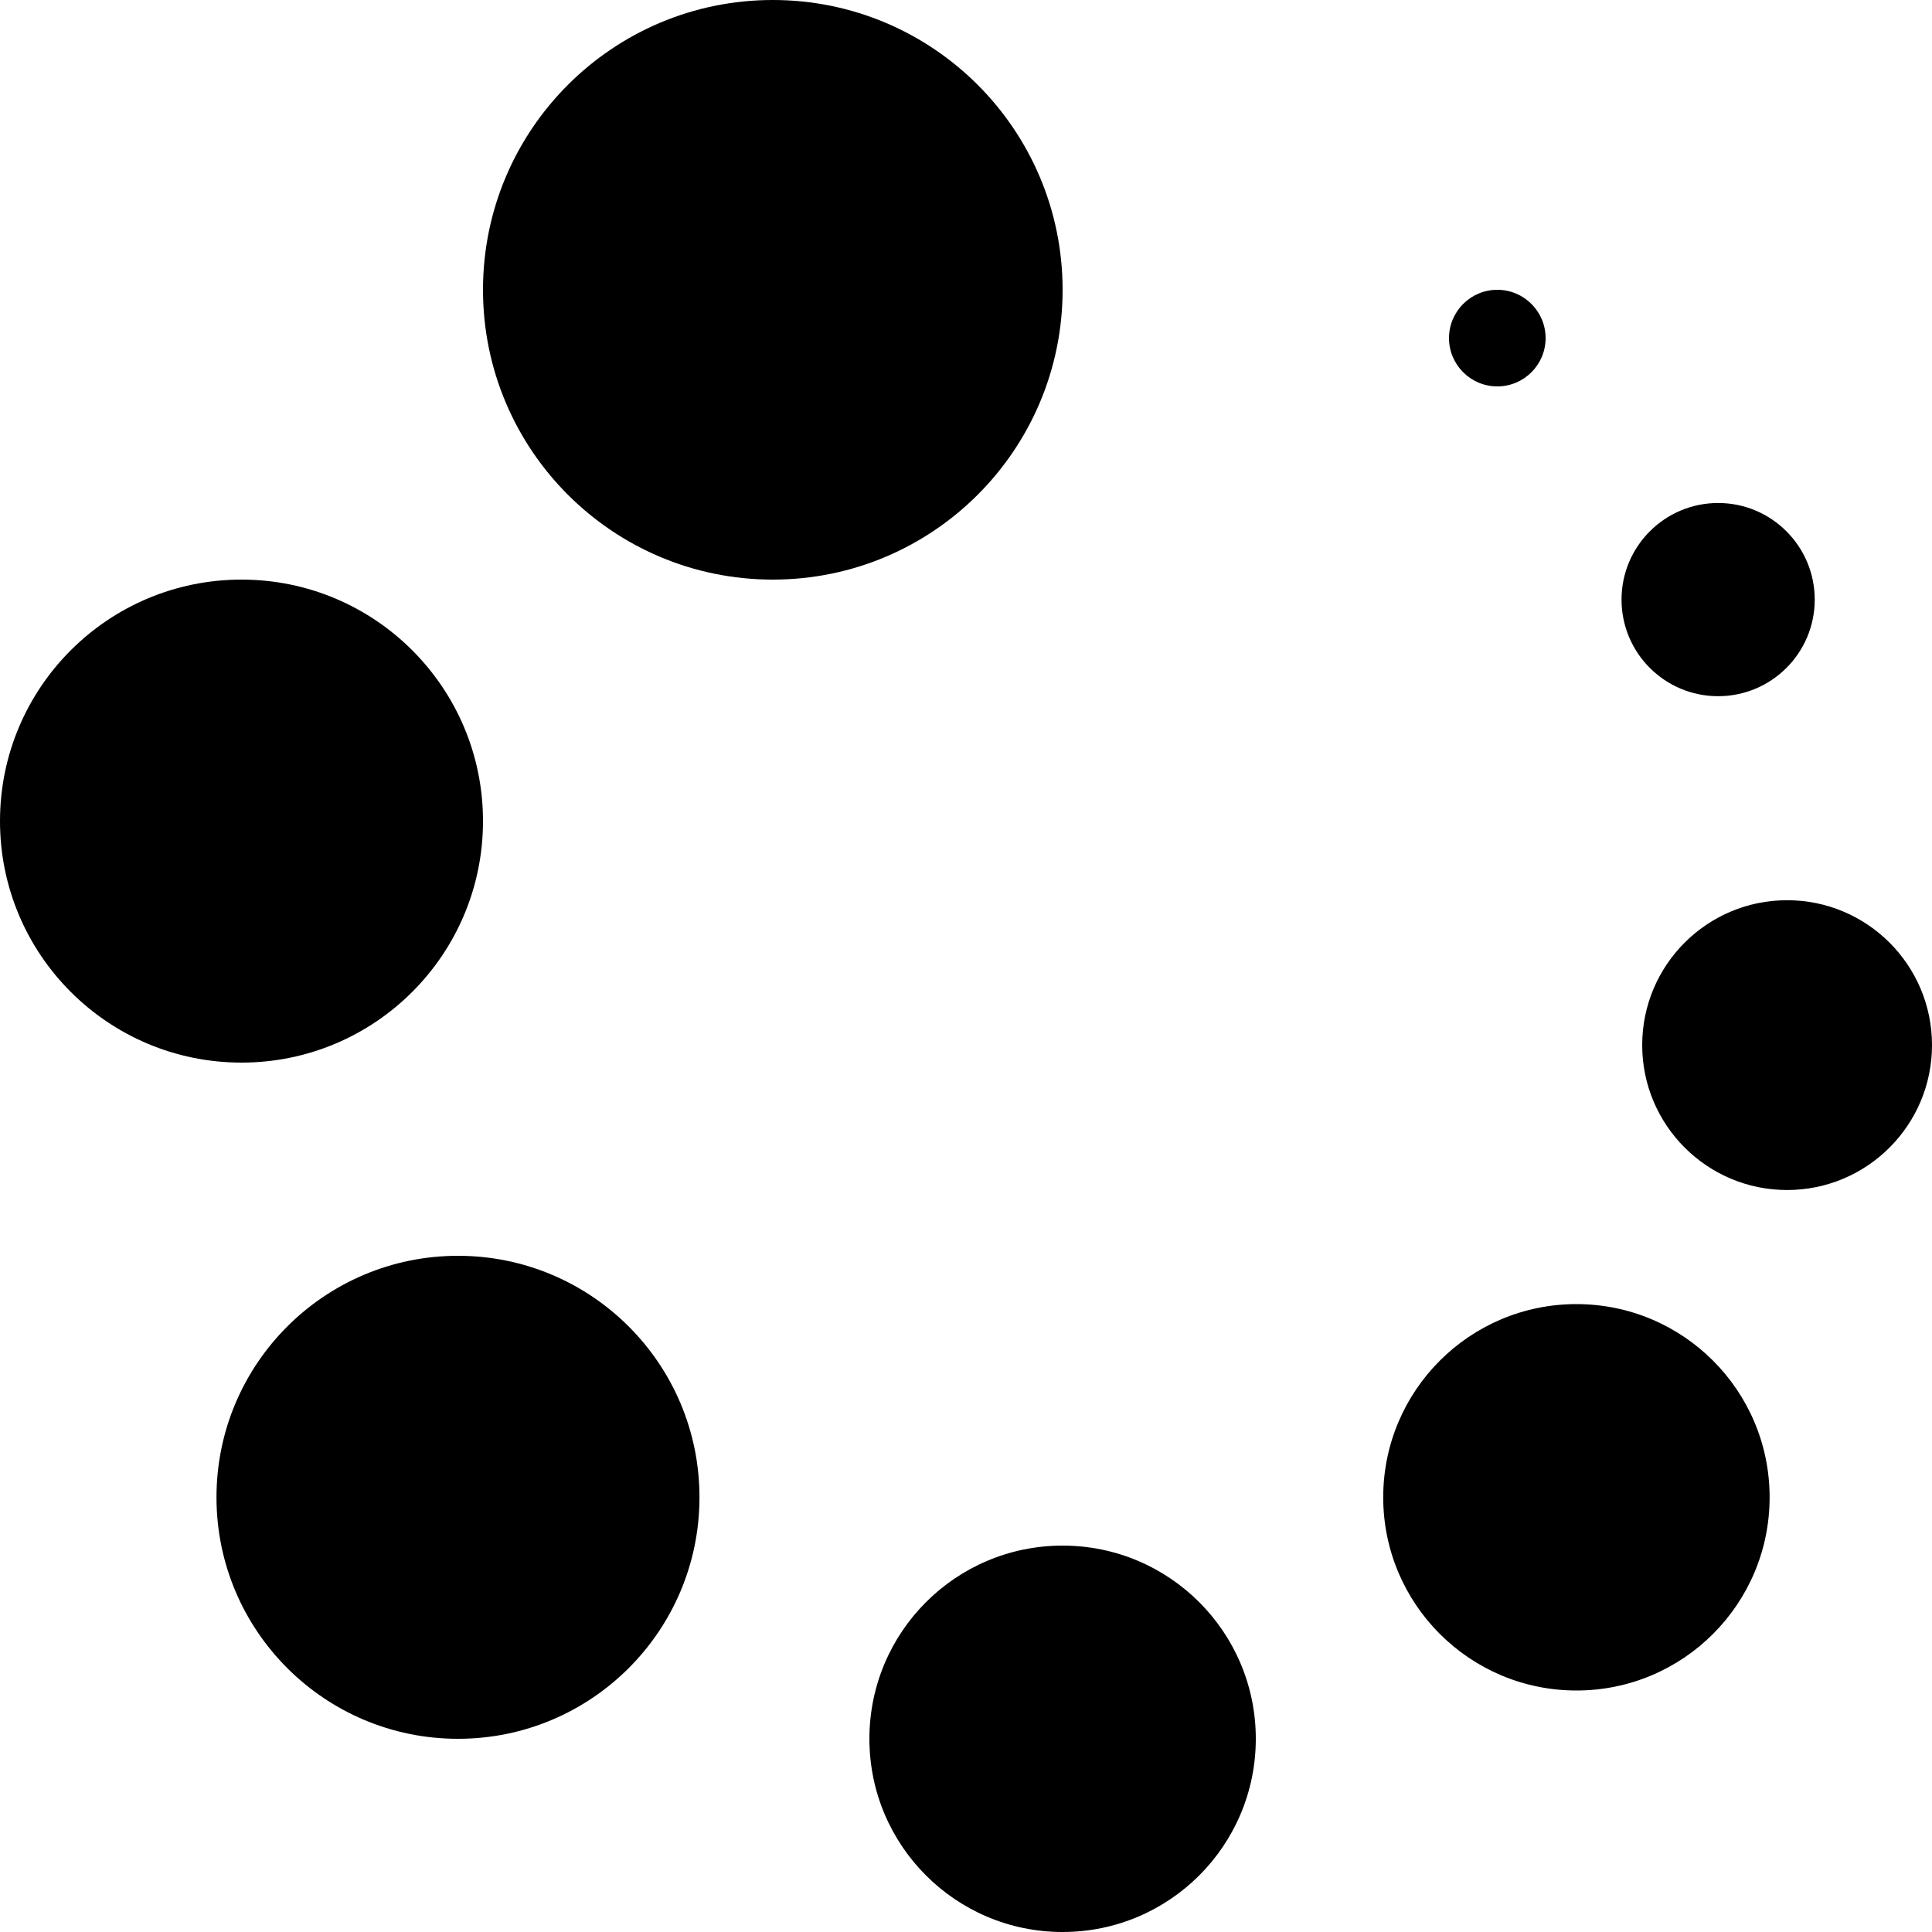
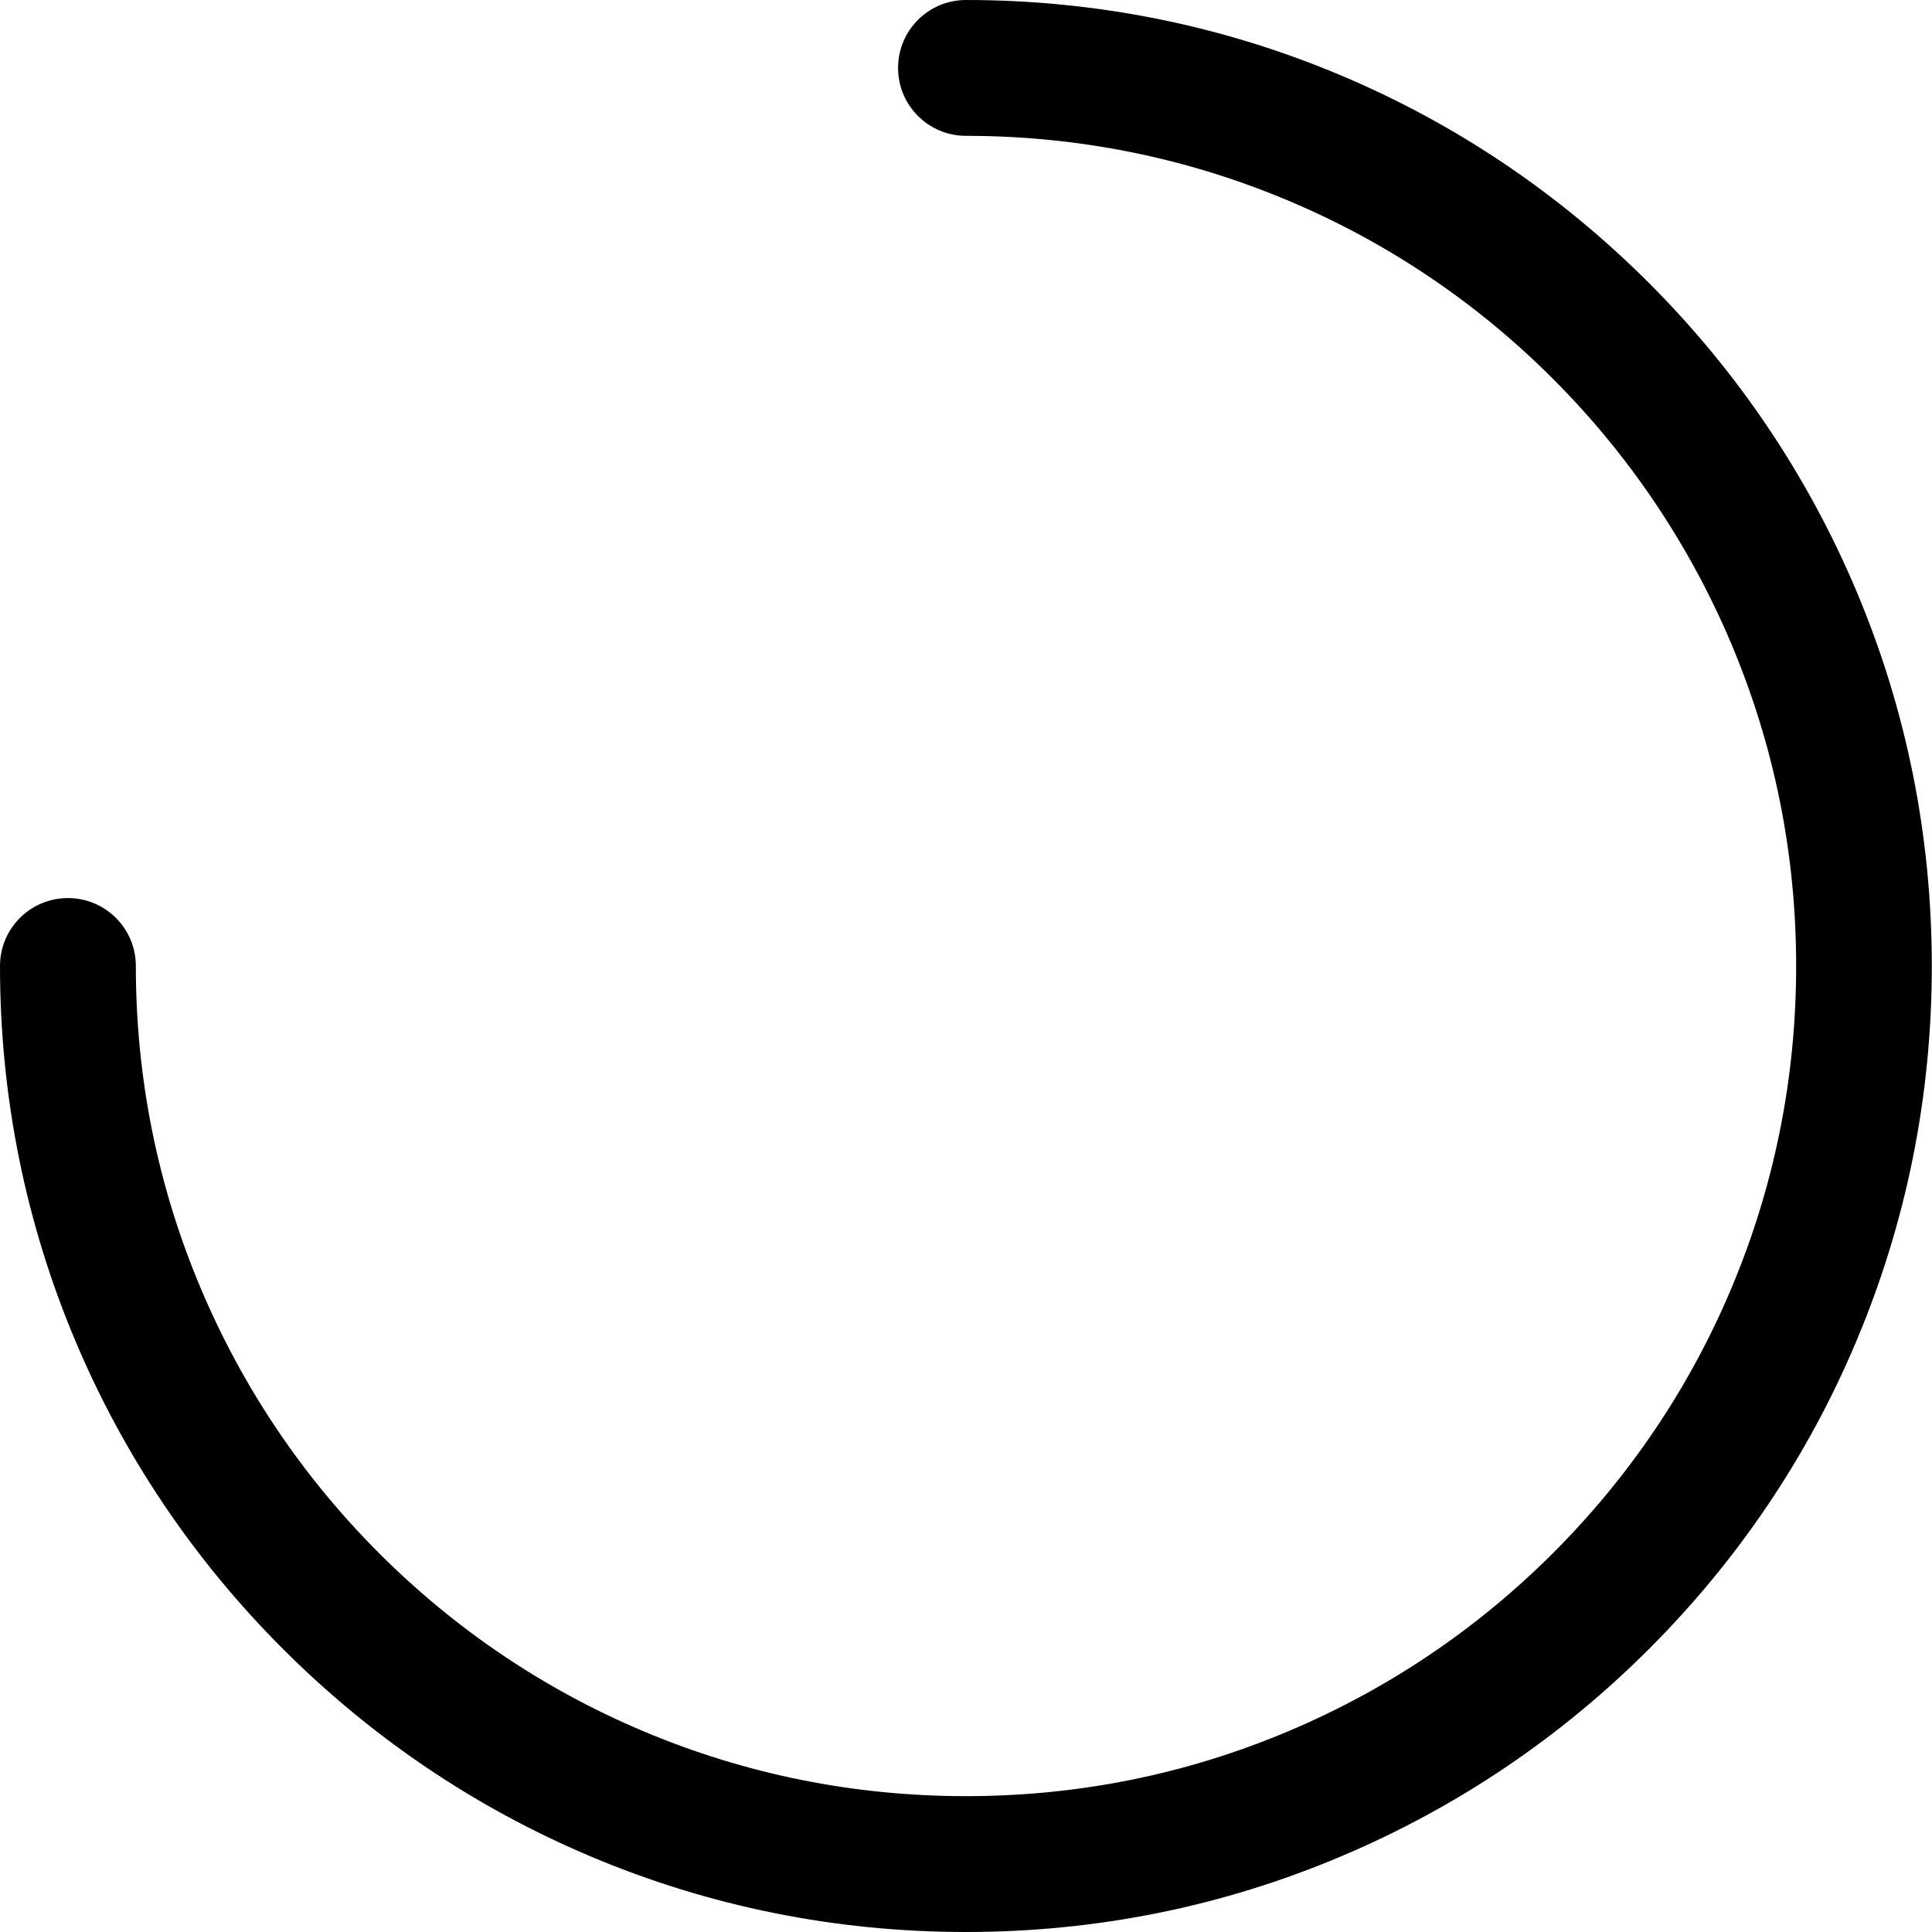
- <svg xmlns="http://www.w3.org/2000/svg" width="800px" height="800px" viewBox="0 0 20 20" fill="#000000">
+ <svg xmlns="http://www.w3.org/2000/svg" fill="#000000" width="800px" height="800px" viewBox="0 0 1024 1024">
  <g id="SVGRepo_bgCarrier" stroke-width="0" />
  <g id="SVGRepo_tracerCarrier" stroke-linecap="round" stroke-linejoin="round" />
  <g id="SVGRepo_iconCarrier">
-     <path fill="#000" fill-rule="evenodd" d="M11,16 C12.105,16 13,16.895 13,18 C13,19.105 12.105,20 11,20 C9.895,20 9,19.105 9,18 C9,16.895 9.895,16 11,16 Z M4.741,13 C6.122,13 7.241,14.119 7.241,15.5 C7.241,16.881 6.122,18 4.741,18 C3.361,18 2.241,16.881 2.241,15.5 C2.241,14.119 3.361,13 4.741,13 Z M16.319,13.5 C17.424,13.5 18.319,14.395 18.319,15.5 C18.319,16.605 17.424,17.5 16.319,17.5 C15.215,17.5 14.319,16.605 14.319,15.5 C14.319,14.395 15.215,13.5 16.319,13.5 Z M18.5,9.319 C19.328,9.319 20,9.99 20,10.819 C20,11.647 19.328,12.319 18.5,12.319 C17.672,12.319 17,11.647 17,10.819 C17,9.99 17.672,9.319 18.5,9.319 Z M2.5,6 C3.881,6 5,7.119 5,8.5 C5,9.881 3.881,11 2.5,11 C1.119,11 0,9.881 0,8.5 C0,7.119 1.119,6 2.5,6 Z M17.786,5.207 C18.338,5.207 18.786,5.655 18.786,6.207 C18.786,6.76 18.338,7.207 17.786,7.207 C17.234,7.207 16.786,6.76 16.786,6.207 C16.786,5.655 17.234,5.207 17.786,5.207 Z M8,0 C9.657,0 11,1.343 11,3 C11,4.657 9.657,6 8,6 C6.343,6 5,4.657 5,3 C5,1.343 6.343,0 8,0 Z M15.5,3 C15.776,3 16,3.224 16,3.5 C16,3.776 15.776,4 15.5,4 C15.224,4 15,3.776 15,3.5 C15,3.224 15.224,3 15.5,3 Z" />
+     <path d="M512 1024c-69.1 0-136.2-13.5-199.3-40.2C251.7 958 197 921 150 874c-47-47-84-101.7-109.8-162.7C13.5 648.2 0 581.1 0 512c0-19.9 16.1-36 36-36s36 16.1 36 36c0 59.4 11.6 117 34.6 171.3 22.2 52.4 53.9 99.5 94.3 139.9 40.4 40.4 87.5 72.2 139.9 94.3C395 940.4 452.6 952 512 952c59.4 0 117-11.6 171.3-34.6 52.4-22.2 99.5-53.9 139.9-94.3 40.4-40.4 72.2-87.5 94.3-139.9C940.4 629 952 571.4 952 512c0-59.4-11.6-117-34.6-171.3a440.45 440.45 0 0 0-94.3-139.9 437.71 437.71 0 0 0-139.9-94.3C629 83.6 571.4 72 512 72c-19.9 0-36-16.1-36-36s16.1-36 36-36c69.1 0 136.2 13.5 199.3 40.2C772.3 66 827 103 874 150c47 47 83.9 101.8 109.7 162.7 26.7 63.1 40.2 130.2 40.2 199.3s-13.5 136.2-40.2 199.3C958 772.3 921 827 874 874c-47 47-101.8 83.9-162.7 109.7-63.1 26.8-130.2 40.3-199.3 40.3z" />
  </g>
</svg>
